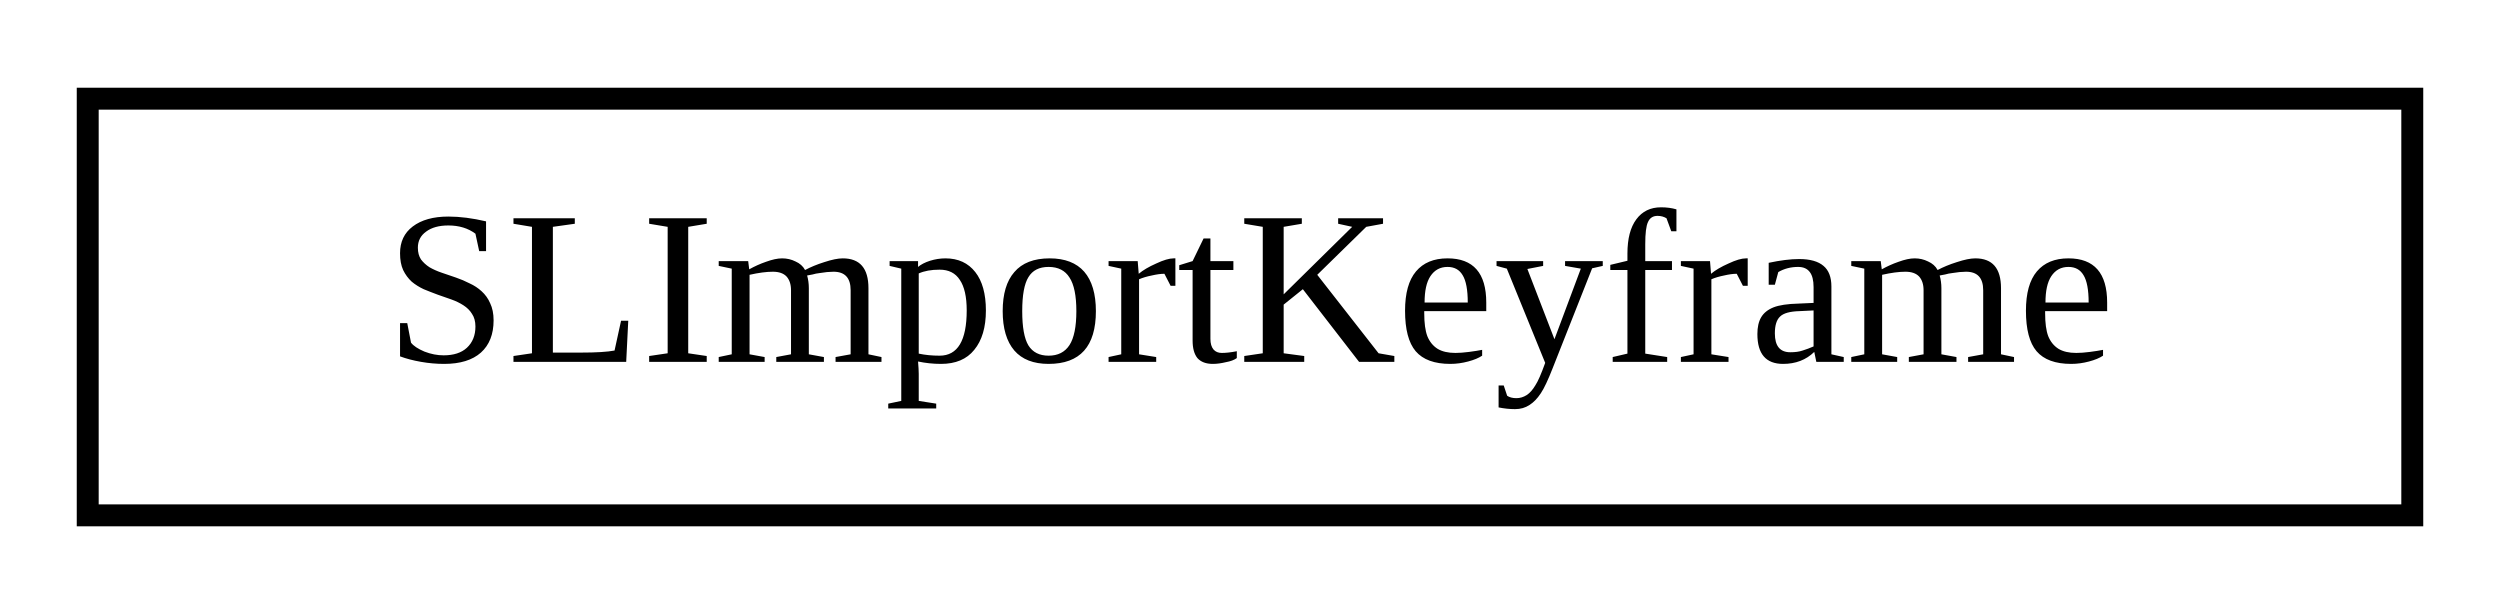
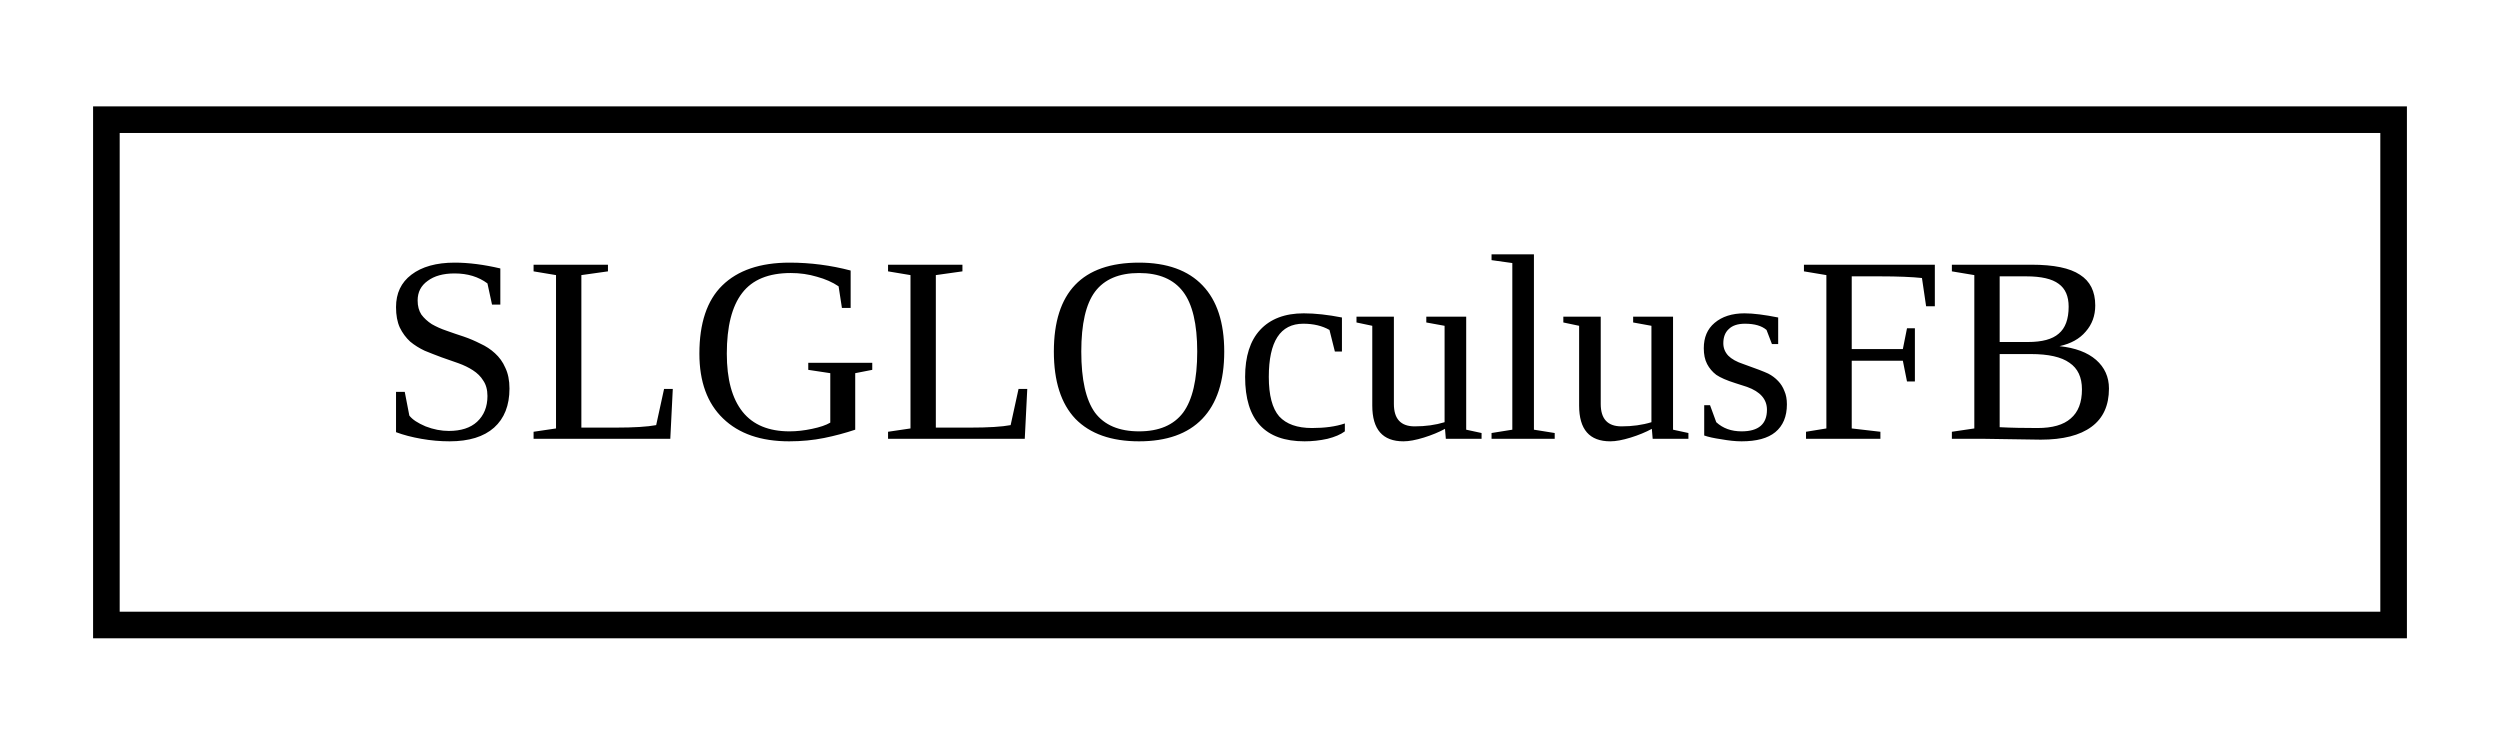
- <svg xmlns="http://www.w3.org/2000/svg" xmlns:xlink="http://www.w3.org/1999/xlink" width="114pt" height="28pt" viewBox="0.00 0.00 114.00 28.00">
+ <svg xmlns="http://www.w3.org/2000/svg" xmlns:xlink="http://www.w3.org/1999/xlink" width="94pt" height="28pt" viewBox="0.00 0.00 94.00 28.00">
  <g id="graph1" class="graph" transform="scale(1 1) rotate(0) translate(4 24)">
-     <polygon fill="white" stroke="white" points="-4,5 -4,-24 111,-24 111,5 -4,5" />
+     <polygon fill="white" stroke="white" points="-4,5 -4,-24 91,-24 91,5 -4,5" />
    <g id="node1" class="node">
-       <a xlink:href="struct_s_l_import_keyframe.html" target="_top" xlink:title="Temporary struct to hold keyframe data during assimp import.">
-         <polygon fill="white" stroke="black" points="0,-0.5 0,-19.5 106,-19.5 106,-0.5 0,-0.5" />
-         <text text-anchor="middle" x="53" y="-7.5" font-family="Arial.ttf" font-size="10.00">SLImportKeyframe</text>
+       <a xlink:href="class_s_l_g_l_oculus_f_b.html" target="_top" xlink:title="Wrapper around Oculus Rift and its Frame Buffer Objects.">
+         <polygon fill="white" stroke="black" points="0,-0.5 0,-19.5 86,-19.5 86,-0.5 0,-0.5" />
+         <text text-anchor="middle" x="43" y="-7.5" font-family="Arial.ttf" font-size="10.00">SLGLOculusFB</text>
      </a>
    </g>
  </g>
</svg>
